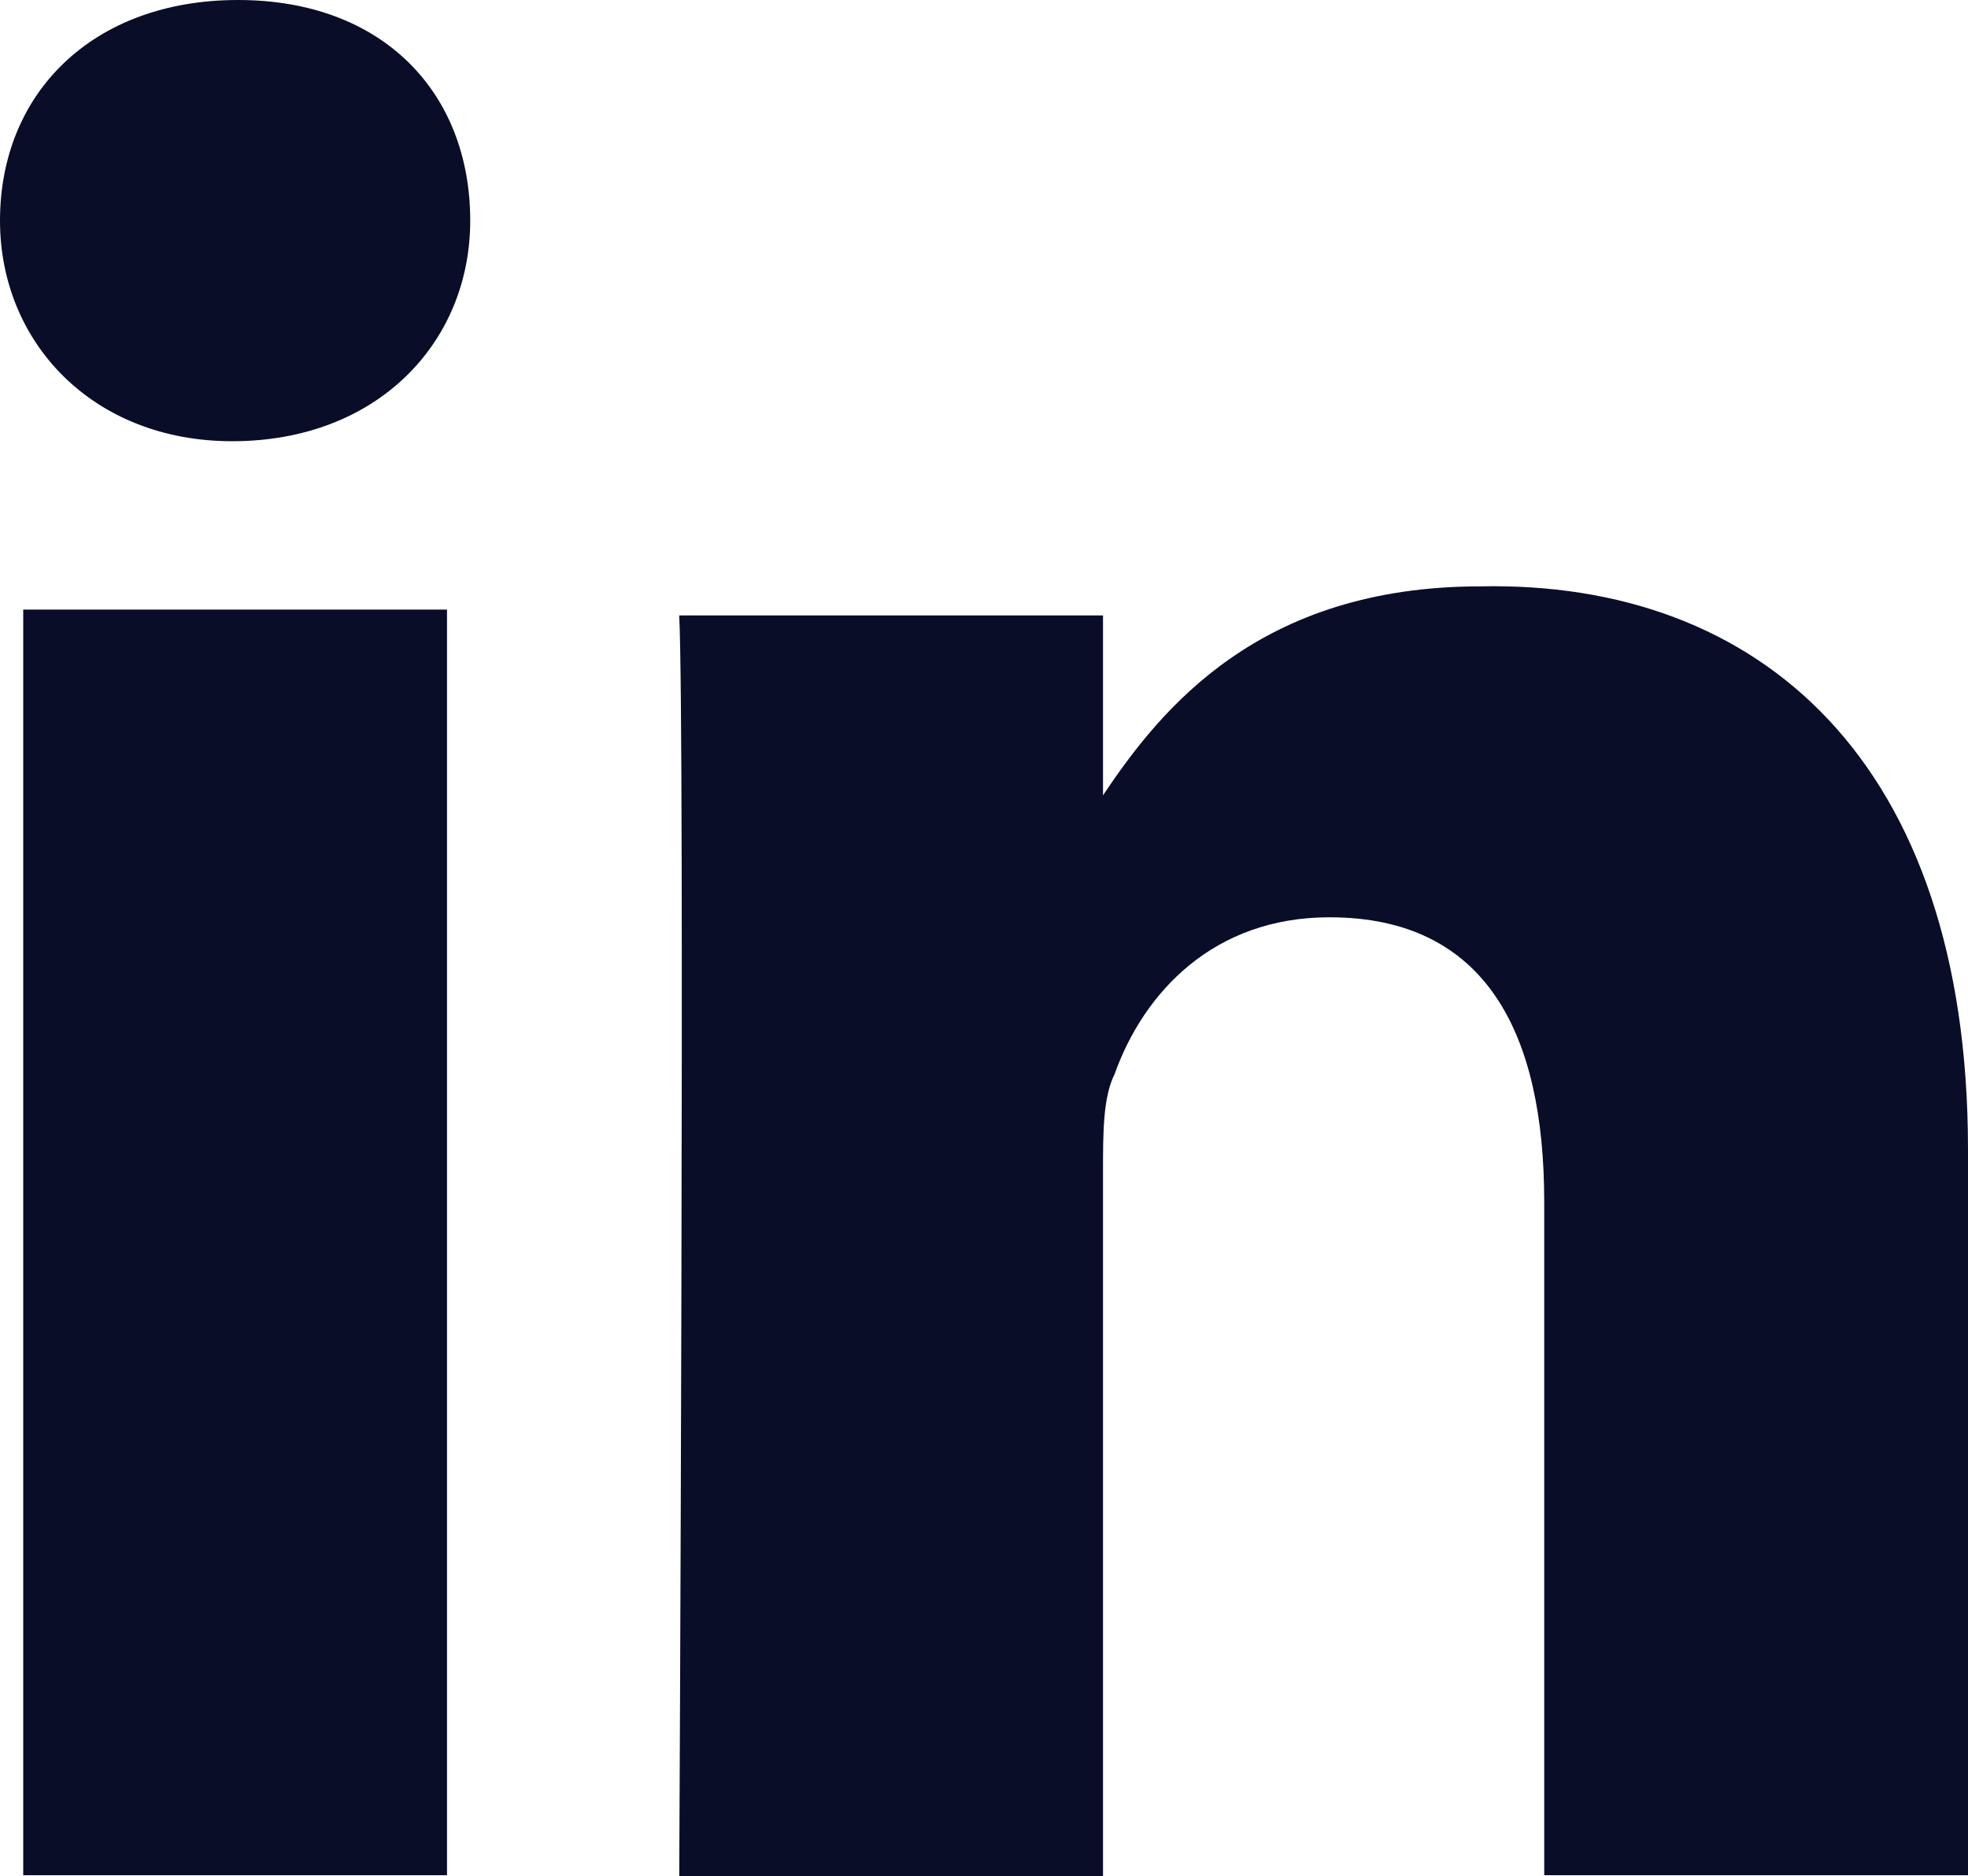
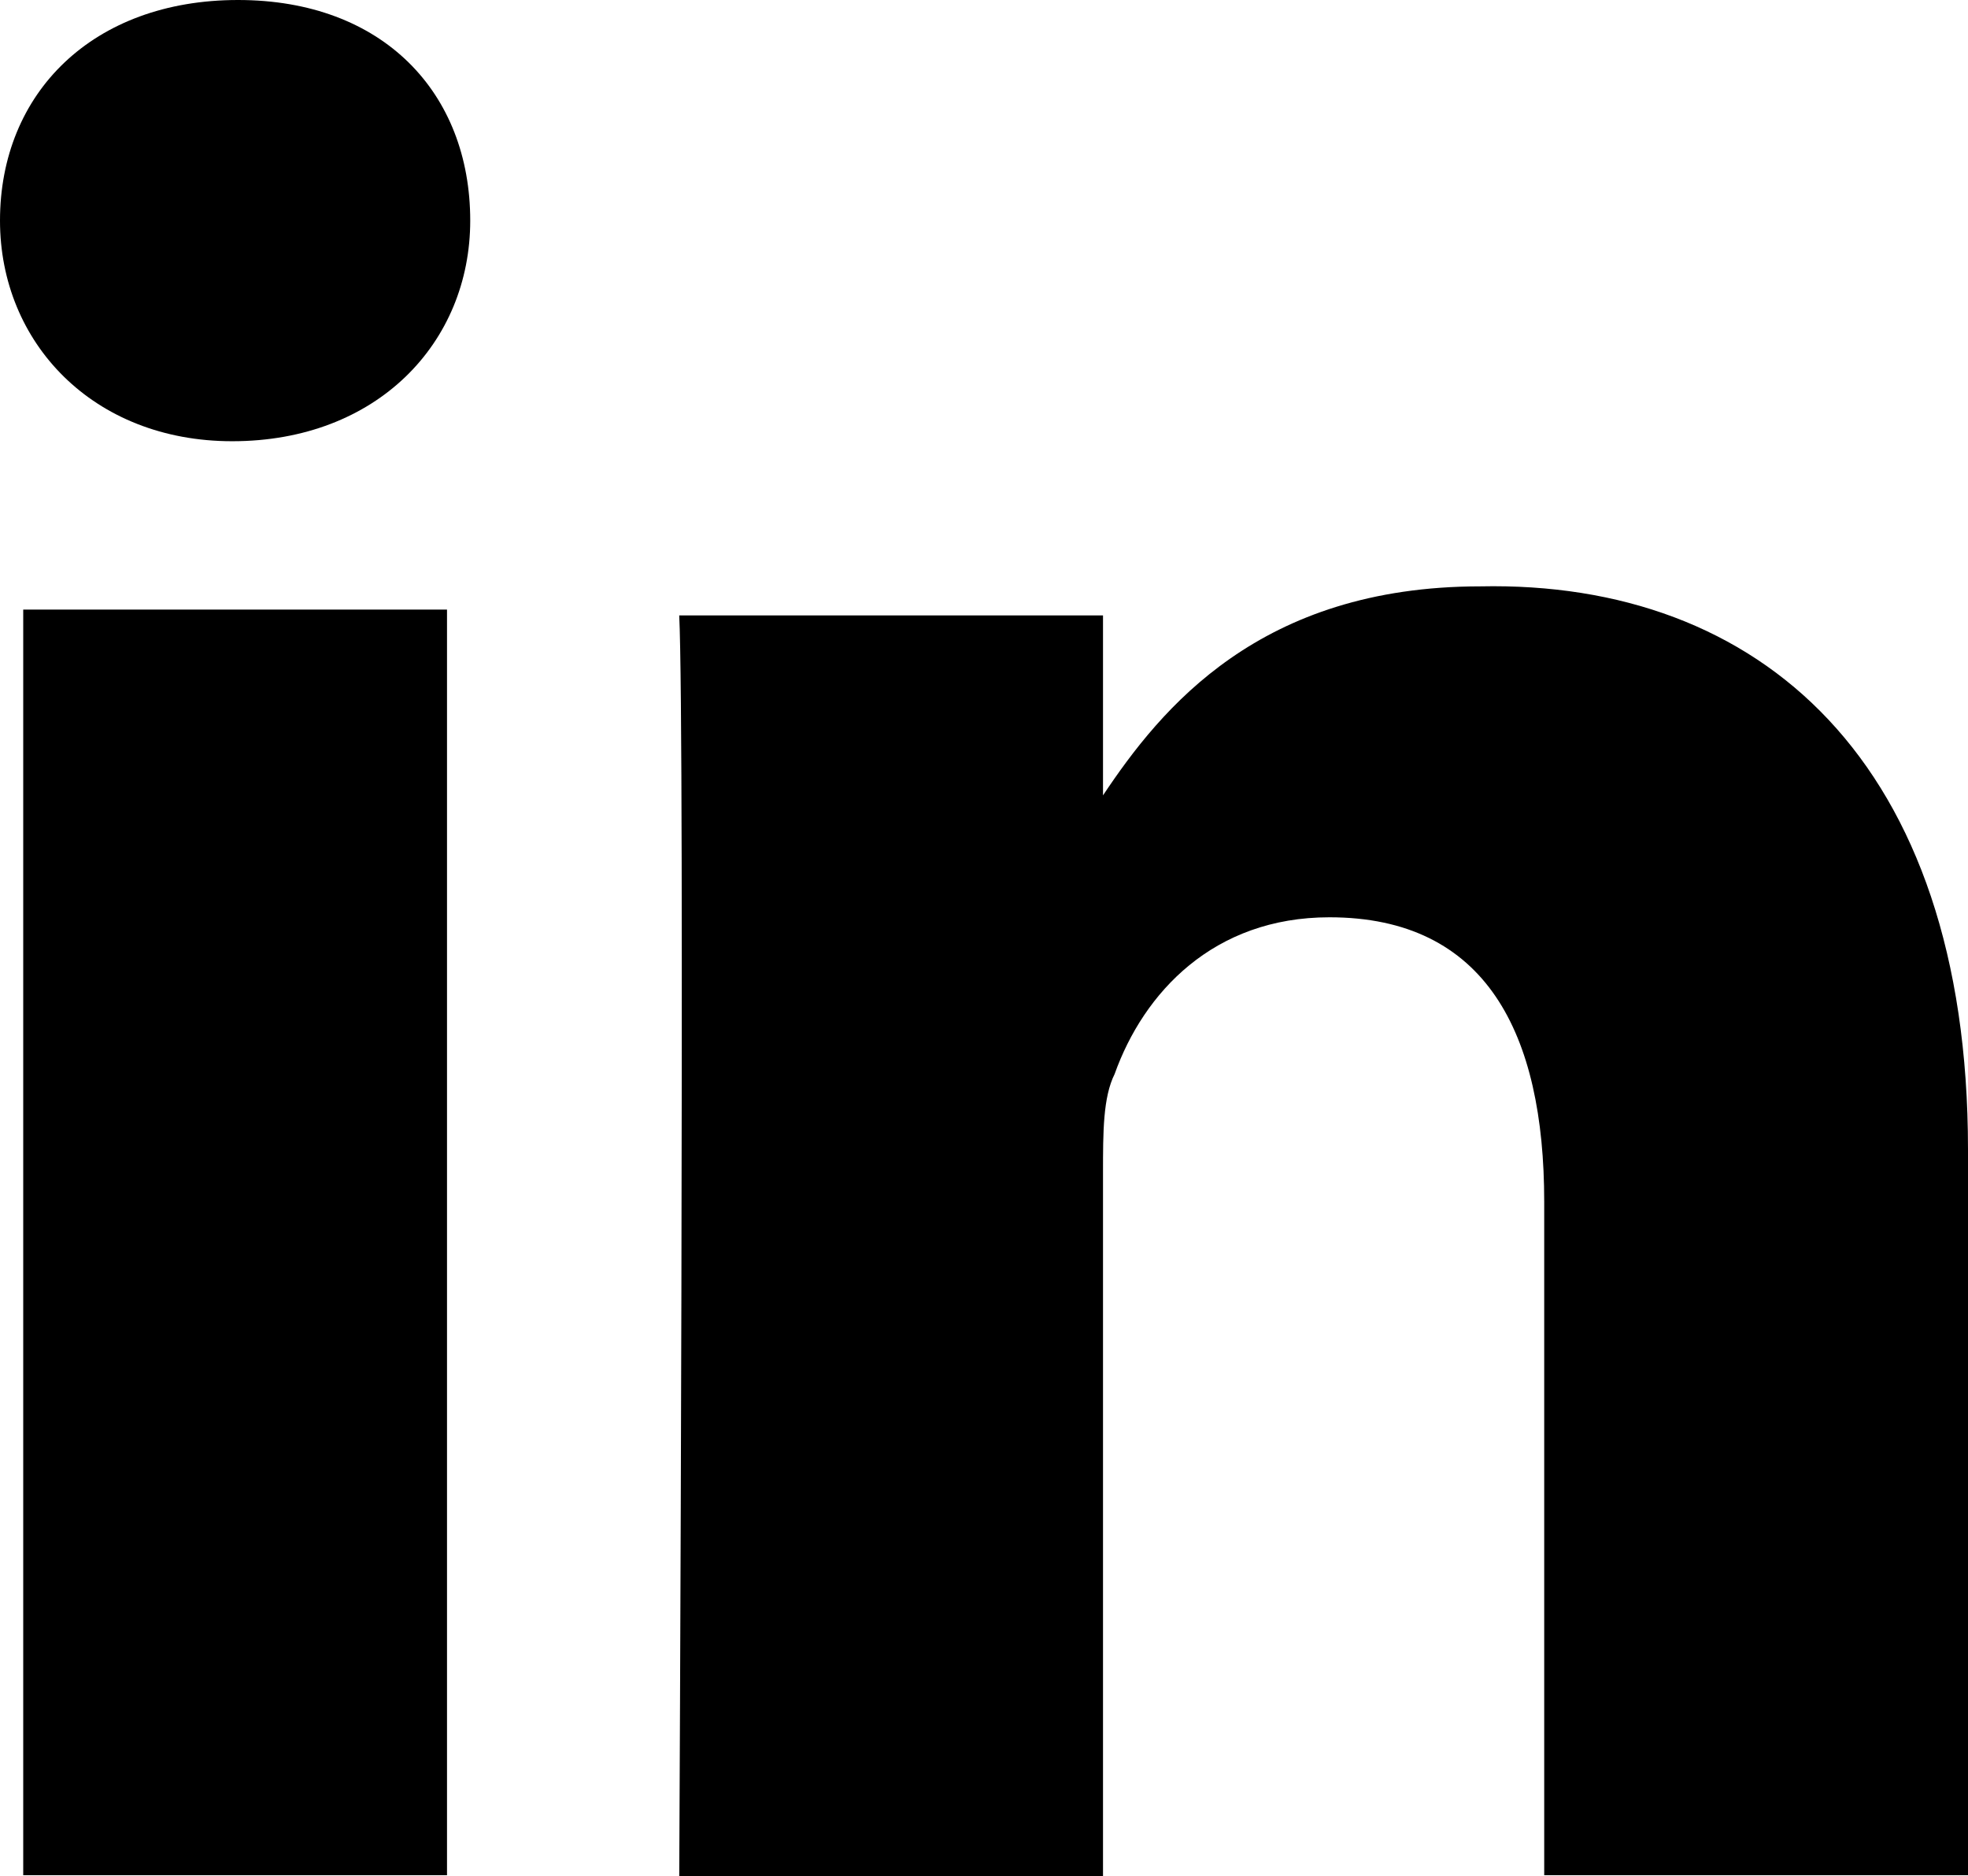
- <svg xmlns="http://www.w3.org/2000/svg" version="1.1" id="Layer_1" x="0px" y="0px" width="33.9px" height="32.3px" viewBox="0 0 33.9 32.3" style="enable-background:new 0 0 33.9 32.3;" xml:space="preserve">
+ <svg xmlns="http://www.w3.org/2000/svg" version="1.1" class="sm" x="0px" y="0px" width="33.9px" height="32.3px" viewBox="0 0 33.9 32.3" style="enable-background:new 0 0 33.9 32.3;" xml:space="preserve">
  <style type="text/css">
- 	.st0{fill:#0A0D28;}
+ 	
</style>
-   <path id="LinkedIn_1_" class="st0" d="M33.9,19.8v12.5h-7.3V20.7c0-2.9-1-4.9-3.7-4.9c-2,0-3.2,1.3-3.7,2.7C19,18.9,19,19.5,19,20.2  v12.2h-7.3c0,0,0.1-19.8,0-21.8H19v3.1c0,0,0,0,0,0.1h0v-0.1c1-1.5,2.7-3.6,6.5-3.6C30.3,10,33.9,13.1,33.9,19.8z M4.1,0  C1.6,0,0,1.6,0,3.8c0,2.1,1.6,3.8,4,3.8h0c2.5,0,4.1-1.7,4.1-3.8C8.1,1.6,6.6,0,4.1,0z M0.4,32.3h7.3V10.5H0.4V32.3z" />
+   <path id="LinkedIn_1_" class="st0-sm" d="M33.9,19.8v12.5h-7.3V20.7c0-2.9-1-4.9-3.7-4.9c-2,0-3.2,1.3-3.7,2.7C19,18.9,19,19.5,19,20.2  v12.2h-7.3c0,0,0.1-19.8,0-21.8H19v3.1c0,0,0,0,0,0.1h0v-0.1c1-1.5,2.7-3.6,6.5-3.6C30.3,10,33.9,13.1,33.9,19.8z M4.1,0  C1.6,0,0,1.6,0,3.8c0,2.1,1.6,3.8,4,3.8h0c2.5,0,4.1-1.7,4.1-3.8C8.1,1.6,6.6,0,4.1,0z M0.4,32.3h7.3V10.5H0.4V32.3z" />
</svg>
